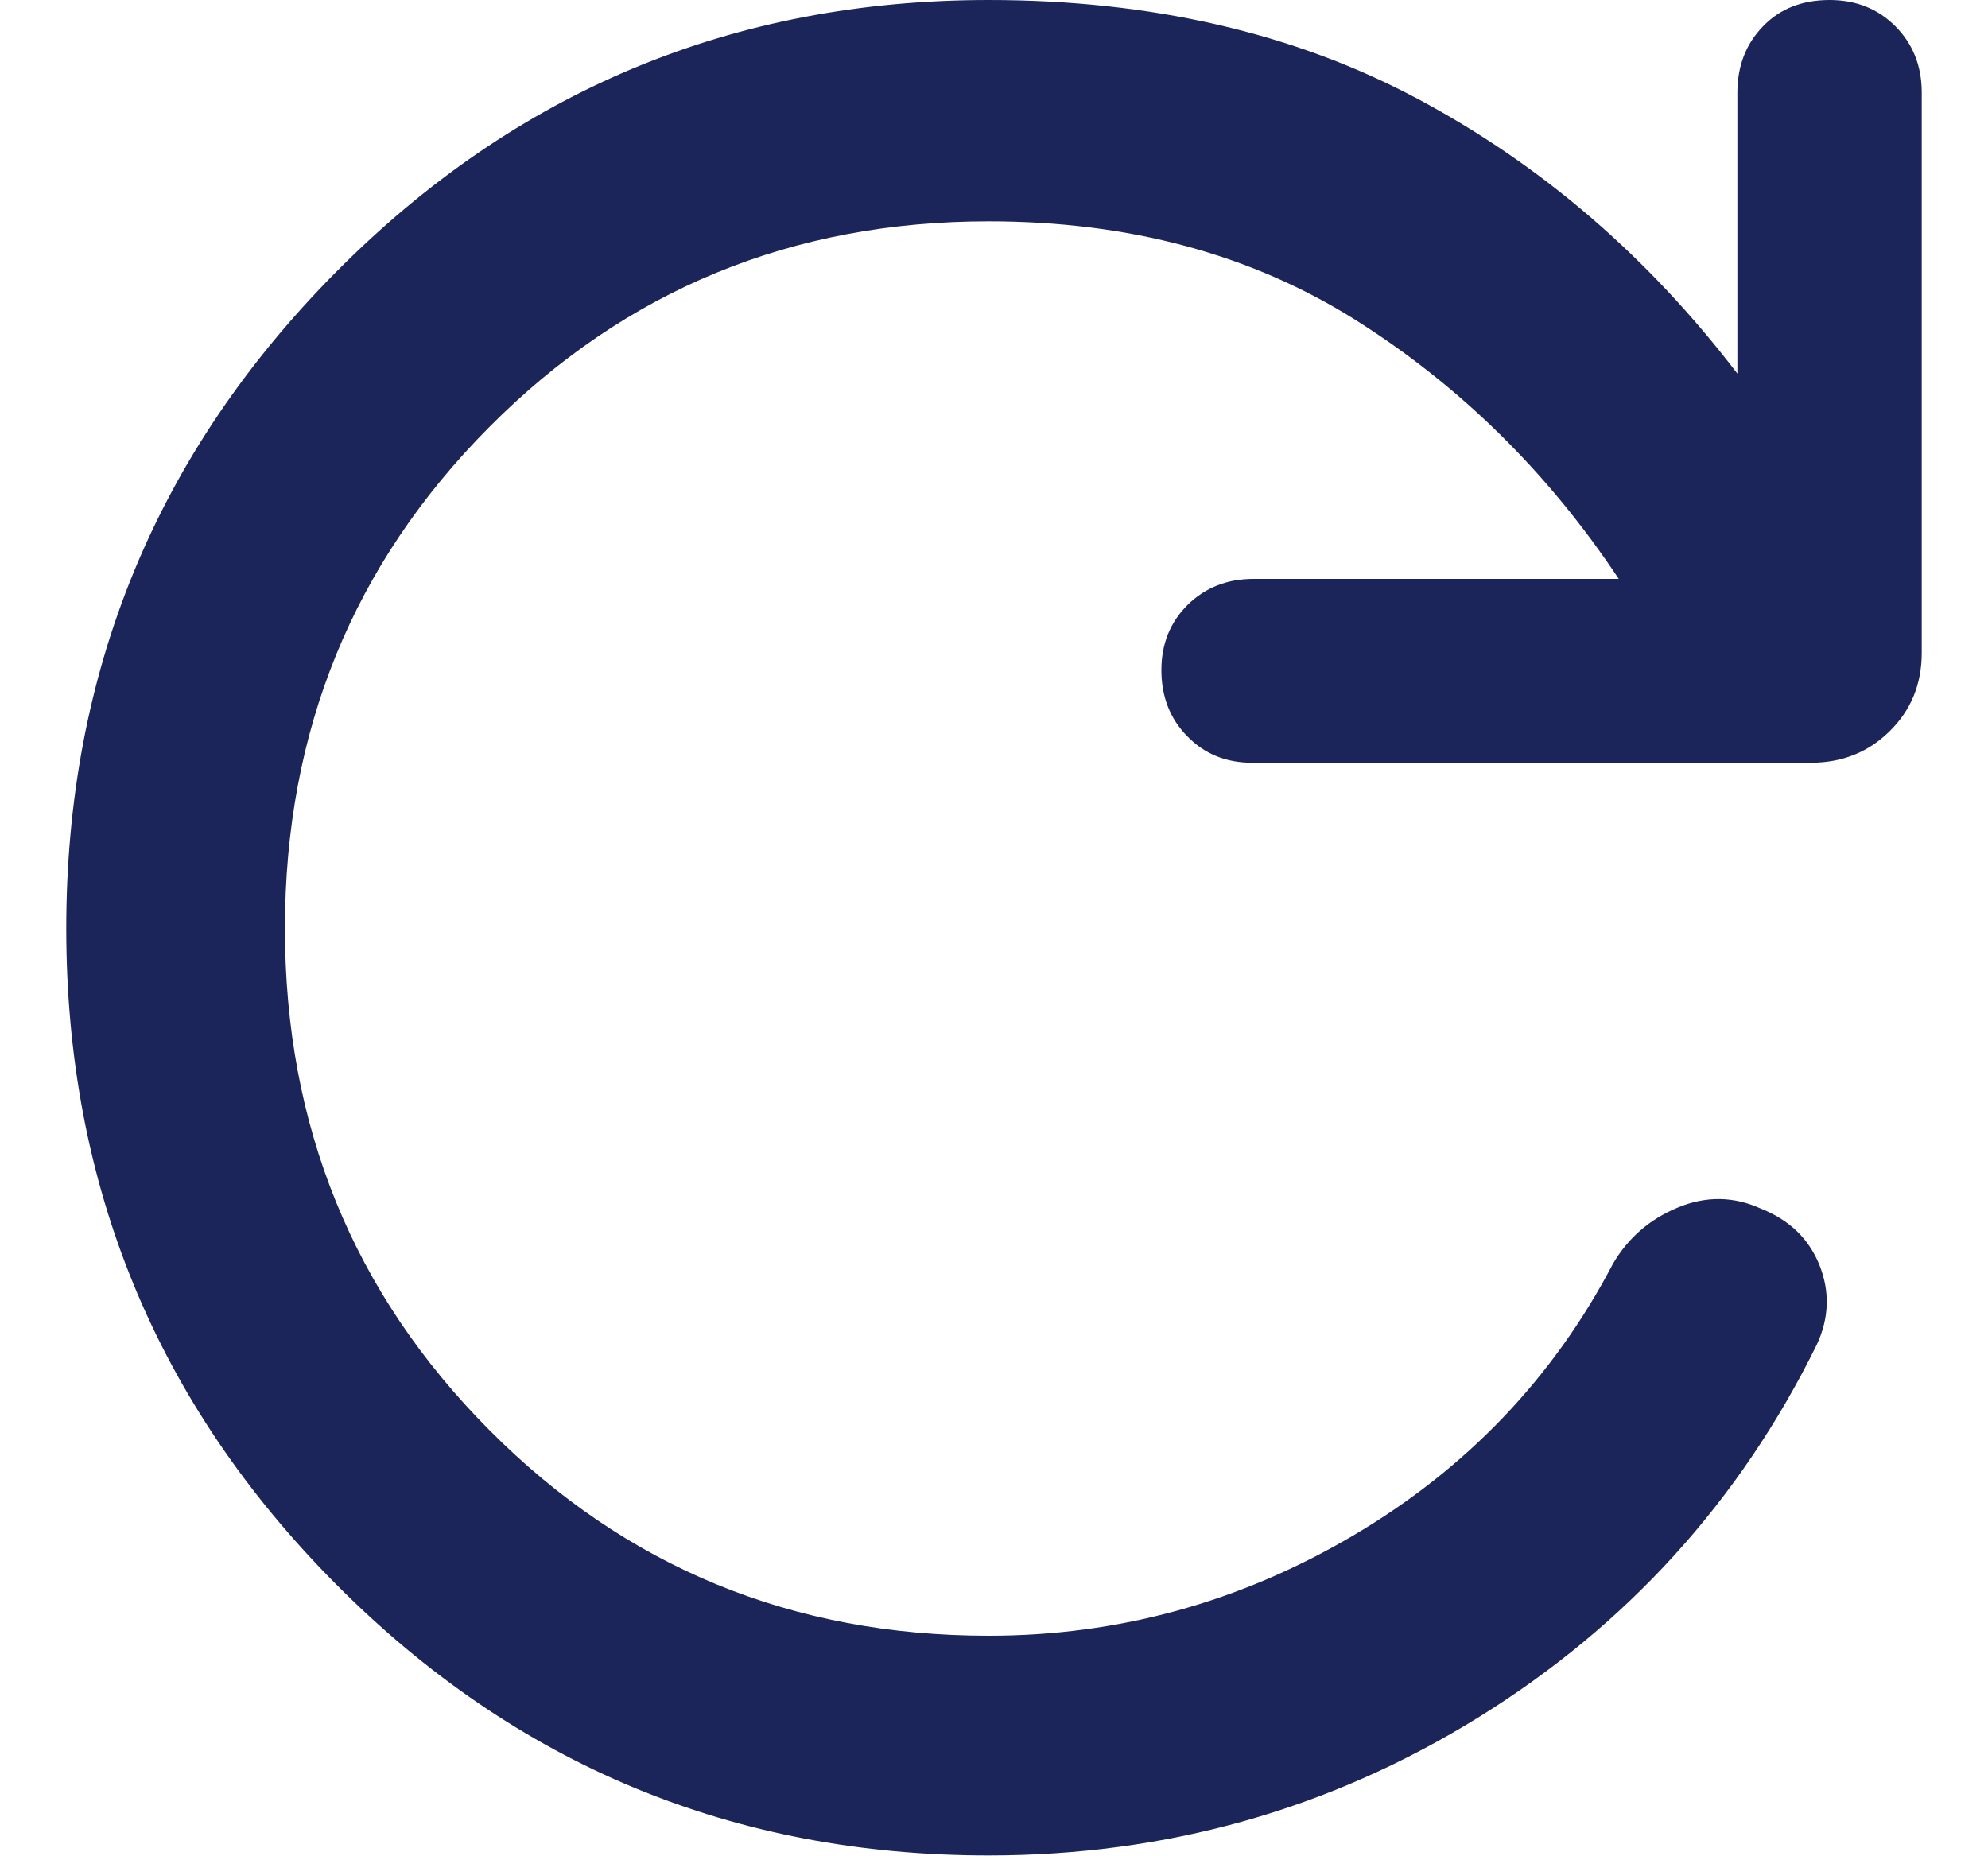
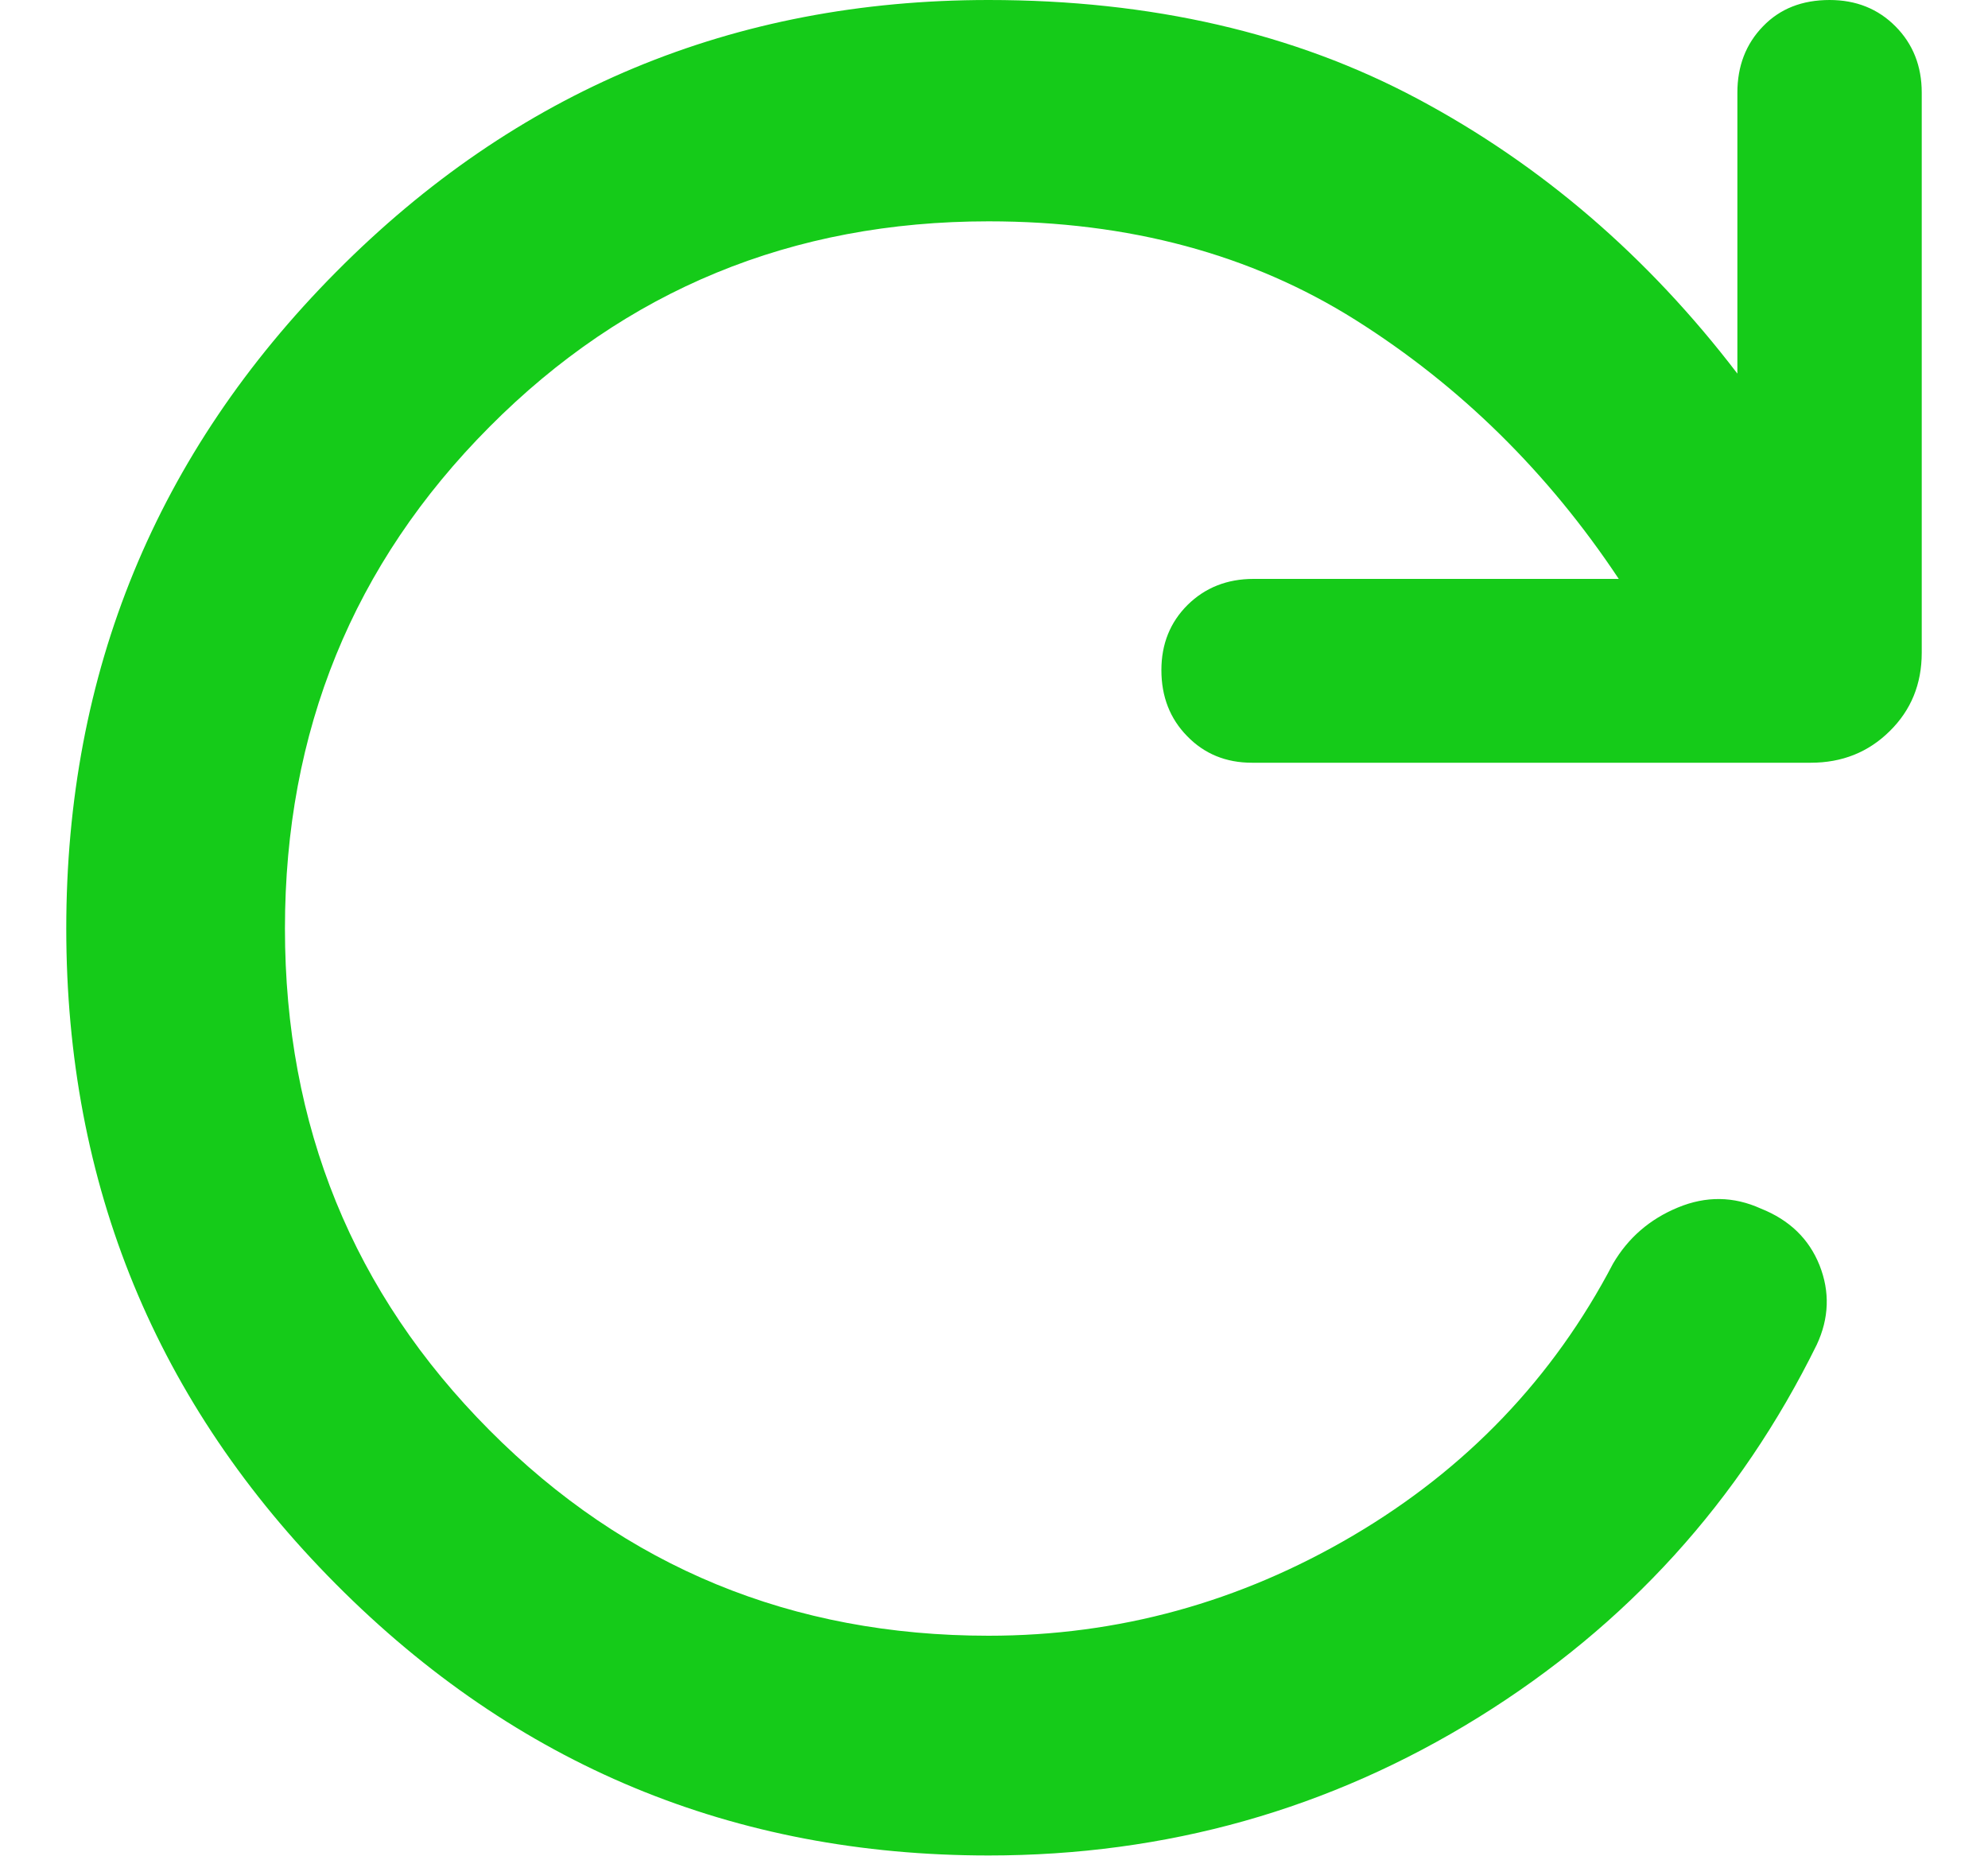
<svg xmlns="http://www.w3.org/2000/svg" width="15" height="14" viewBox="0 0 15 14" fill="none">
-   <path d="M7.459 14C5.534 14 3.893 13.318 2.536 11.954C1.179 10.59 0.5 8.941 0.5 7.006C0.5 5.071 1.179 3.42 2.536 2.052C3.893 0.684 5.534 0 7.459 0C8.686 0 9.766 0.249 10.697 0.746C11.629 1.243 12.433 1.934 13.109 2.819V0.699C13.109 0.499 13.173 0.332 13.302 0.199C13.43 0.066 13.597 0 13.805 0C14.004 0 14.17 0.066 14.302 0.199C14.434 0.332 14.5 0.499 14.5 0.699V4.925C14.5 5.162 14.419 5.359 14.258 5.517C14.097 5.676 13.899 5.755 13.663 5.755H9.446C9.25 5.755 9.087 5.688 8.958 5.555C8.828 5.423 8.763 5.256 8.763 5.056C8.763 4.859 8.829 4.695 8.961 4.564C9.093 4.434 9.259 4.368 9.458 4.368H12.214C11.679 3.563 11.017 2.912 10.229 2.415C9.44 1.918 8.517 1.67 7.459 1.67C5.977 1.67 4.721 2.187 3.693 3.221C2.664 4.255 2.15 5.516 2.15 7.006C2.15 8.495 2.664 9.757 3.693 10.791C4.721 11.825 5.977 12.342 7.459 12.342C8.437 12.342 9.354 12.09 10.21 11.586C11.065 11.082 11.719 10.398 12.171 9.534C12.285 9.34 12.447 9.199 12.66 9.111C12.872 9.023 13.081 9.026 13.286 9.119C13.502 9.205 13.649 9.347 13.729 9.547C13.808 9.747 13.801 9.947 13.708 10.146C13.127 11.326 12.276 12.263 11.155 12.958C10.033 13.653 8.801 14 7.459 14Z" fill="#1B2559" />
+   <path d="M7.459 14C5.534 14 3.893 13.318 2.536 11.954C1.179 10.59 0.5 8.941 0.5 7.006C0.5 5.071 1.179 3.42 2.536 2.052C3.893 0.684 5.534 0 7.459 0C8.686 0 9.766 0.249 10.697 0.746C11.629 1.243 12.433 1.934 13.109 2.819V0.699C13.109 0.499 13.173 0.332 13.302 0.199C13.43 0.066 13.597 0 13.805 0C14.004 0 14.17 0.066 14.302 0.199C14.434 0.332 14.5 0.499 14.5 0.699V4.925C14.5 5.162 14.419 5.359 14.258 5.517C14.097 5.676 13.899 5.755 13.663 5.755H9.446C9.25 5.755 9.087 5.688 8.958 5.555C8.828 5.423 8.763 5.256 8.763 5.056C8.763 4.859 8.829 4.695 8.961 4.564C9.093 4.434 9.259 4.368 9.458 4.368H12.214C11.679 3.563 11.017 2.912 10.229 2.415C9.44 1.918 8.517 1.67 7.459 1.67C5.977 1.67 4.721 2.187 3.693 3.221C2.664 4.255 2.15 5.516 2.15 7.006C2.15 8.495 2.664 9.757 3.693 10.791C4.721 11.825 5.977 12.342 7.459 12.342C8.437 12.342 9.354 12.09 10.21 11.586C11.065 11.082 11.719 10.398 12.171 9.534C12.285 9.34 12.447 9.199 12.66 9.111C12.872 9.023 13.081 9.026 13.286 9.119C13.502 9.205 13.649 9.347 13.729 9.547C13.808 9.747 13.801 9.947 13.708 10.146C13.127 11.326 12.276 12.263 11.155 12.958C10.033 13.653 8.801 14 7.459 14Z" fill="#15cb19" />
</svg>
